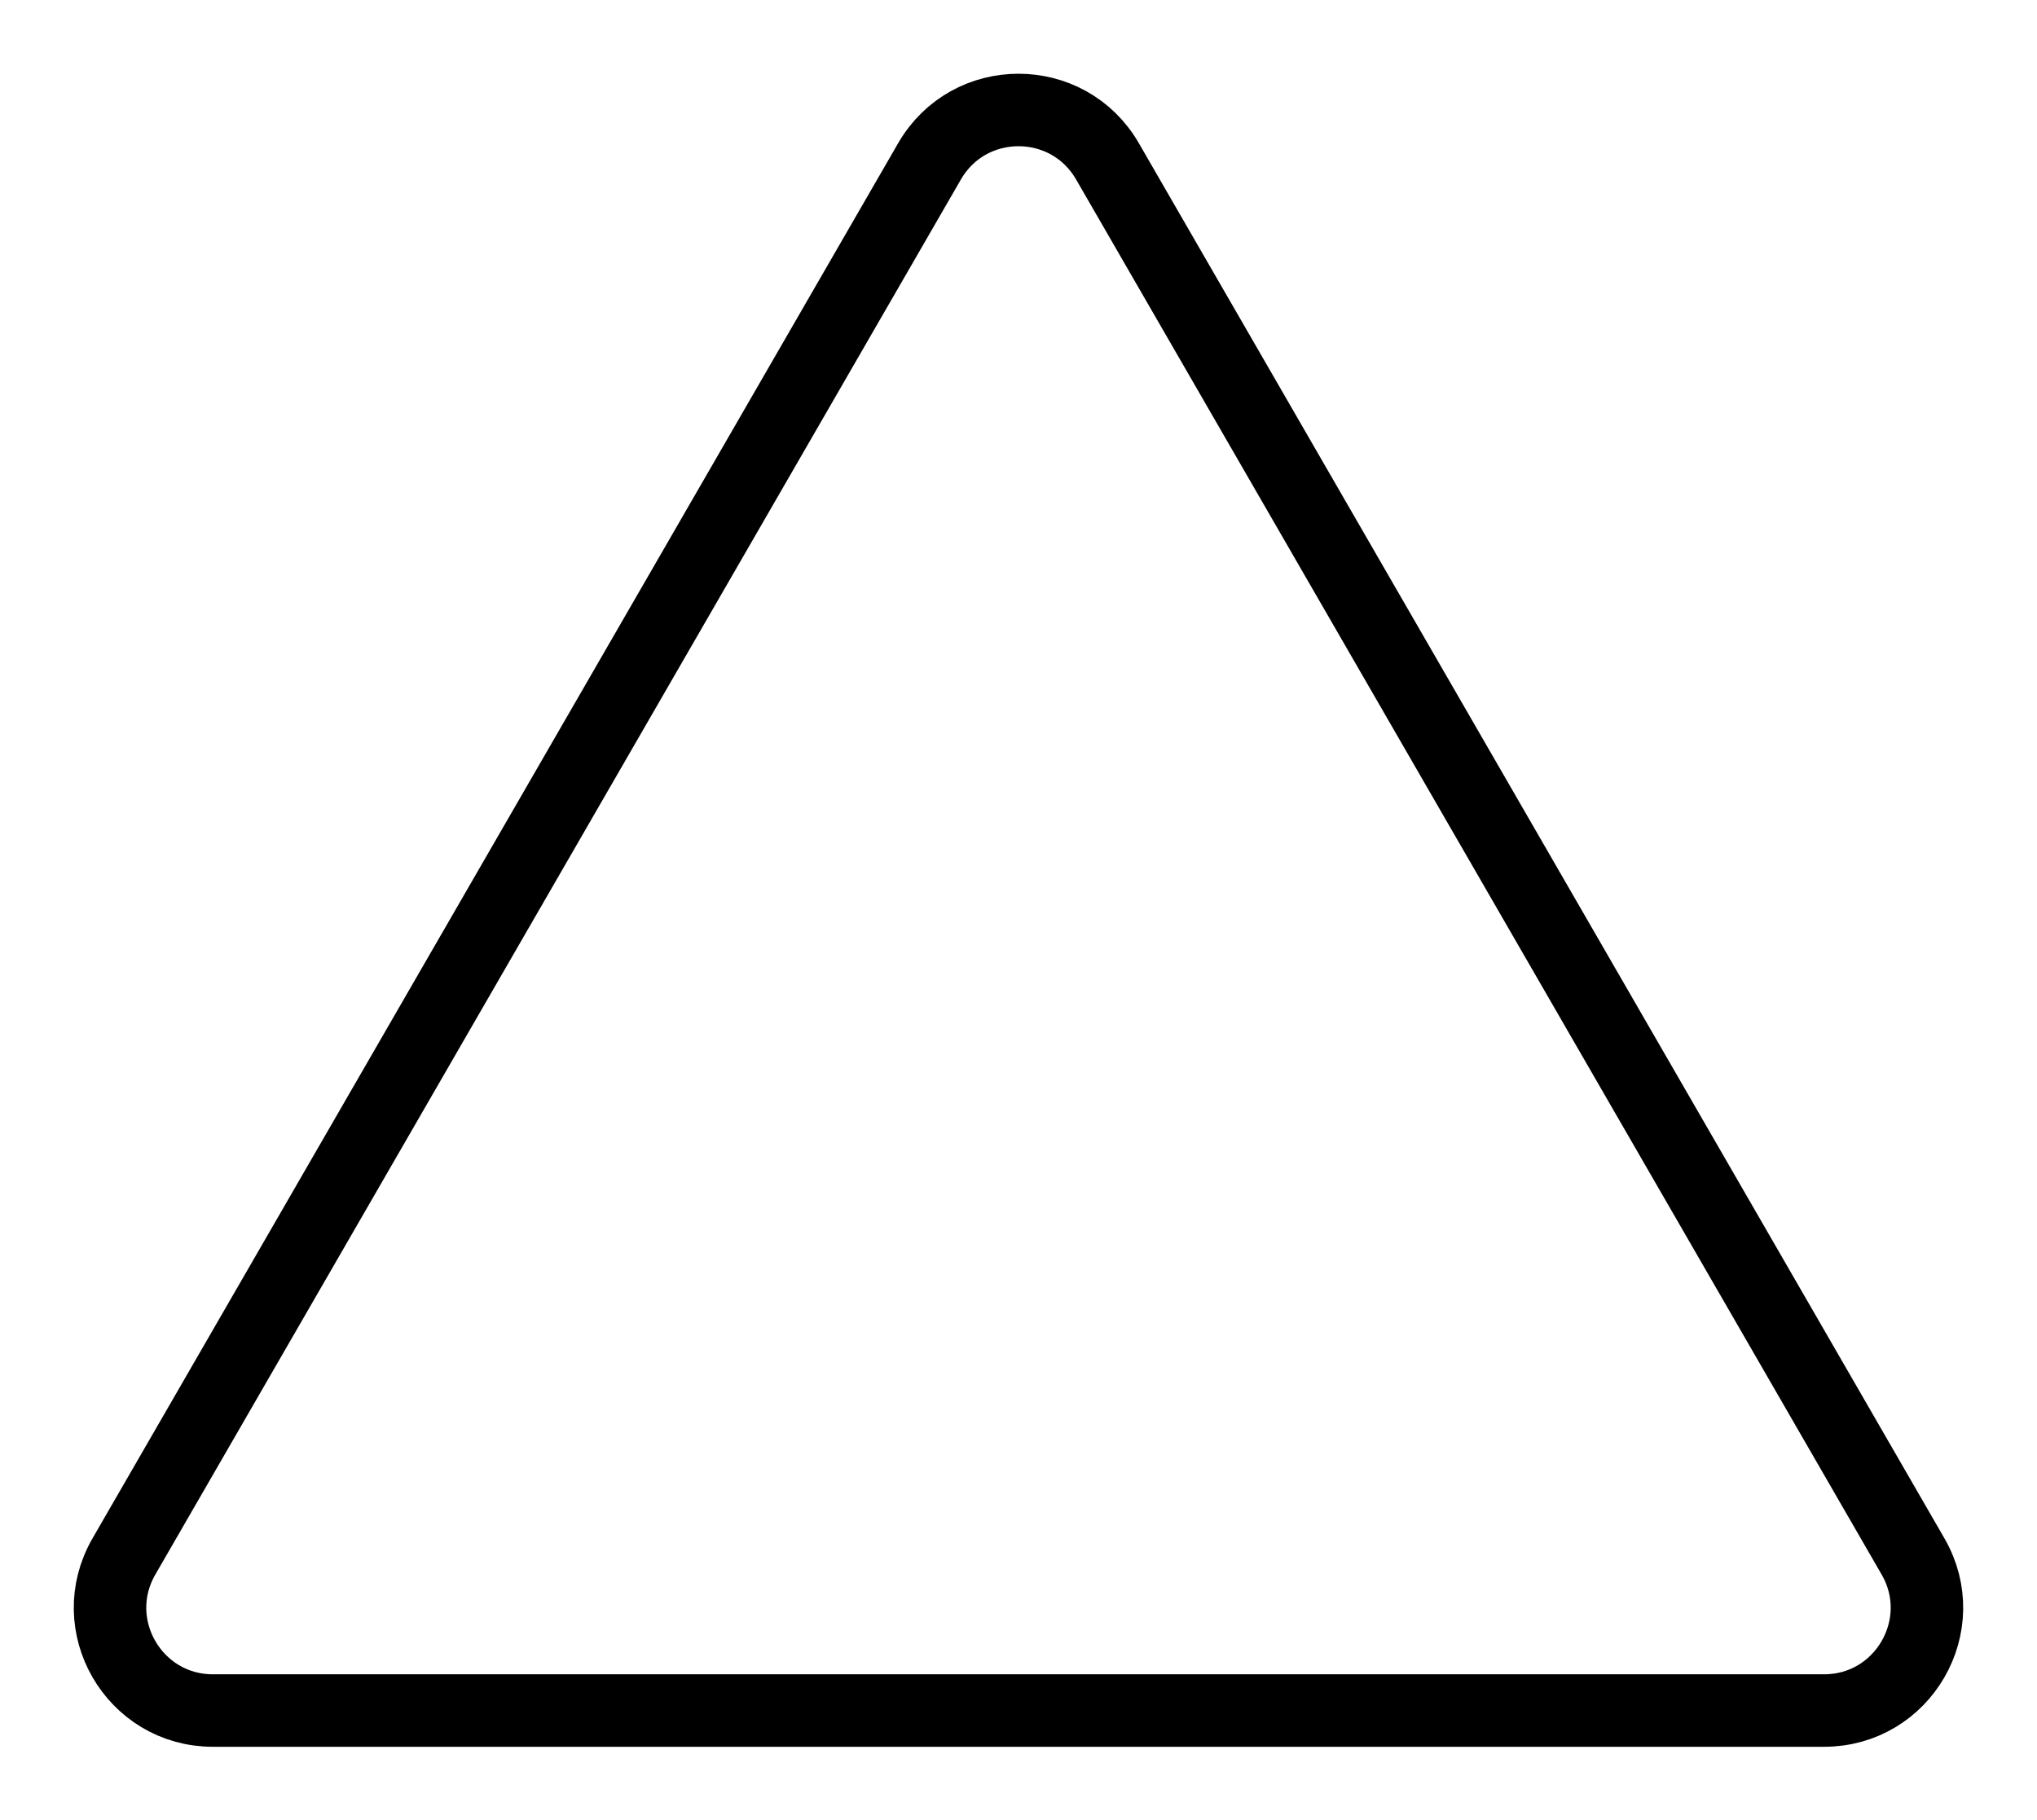
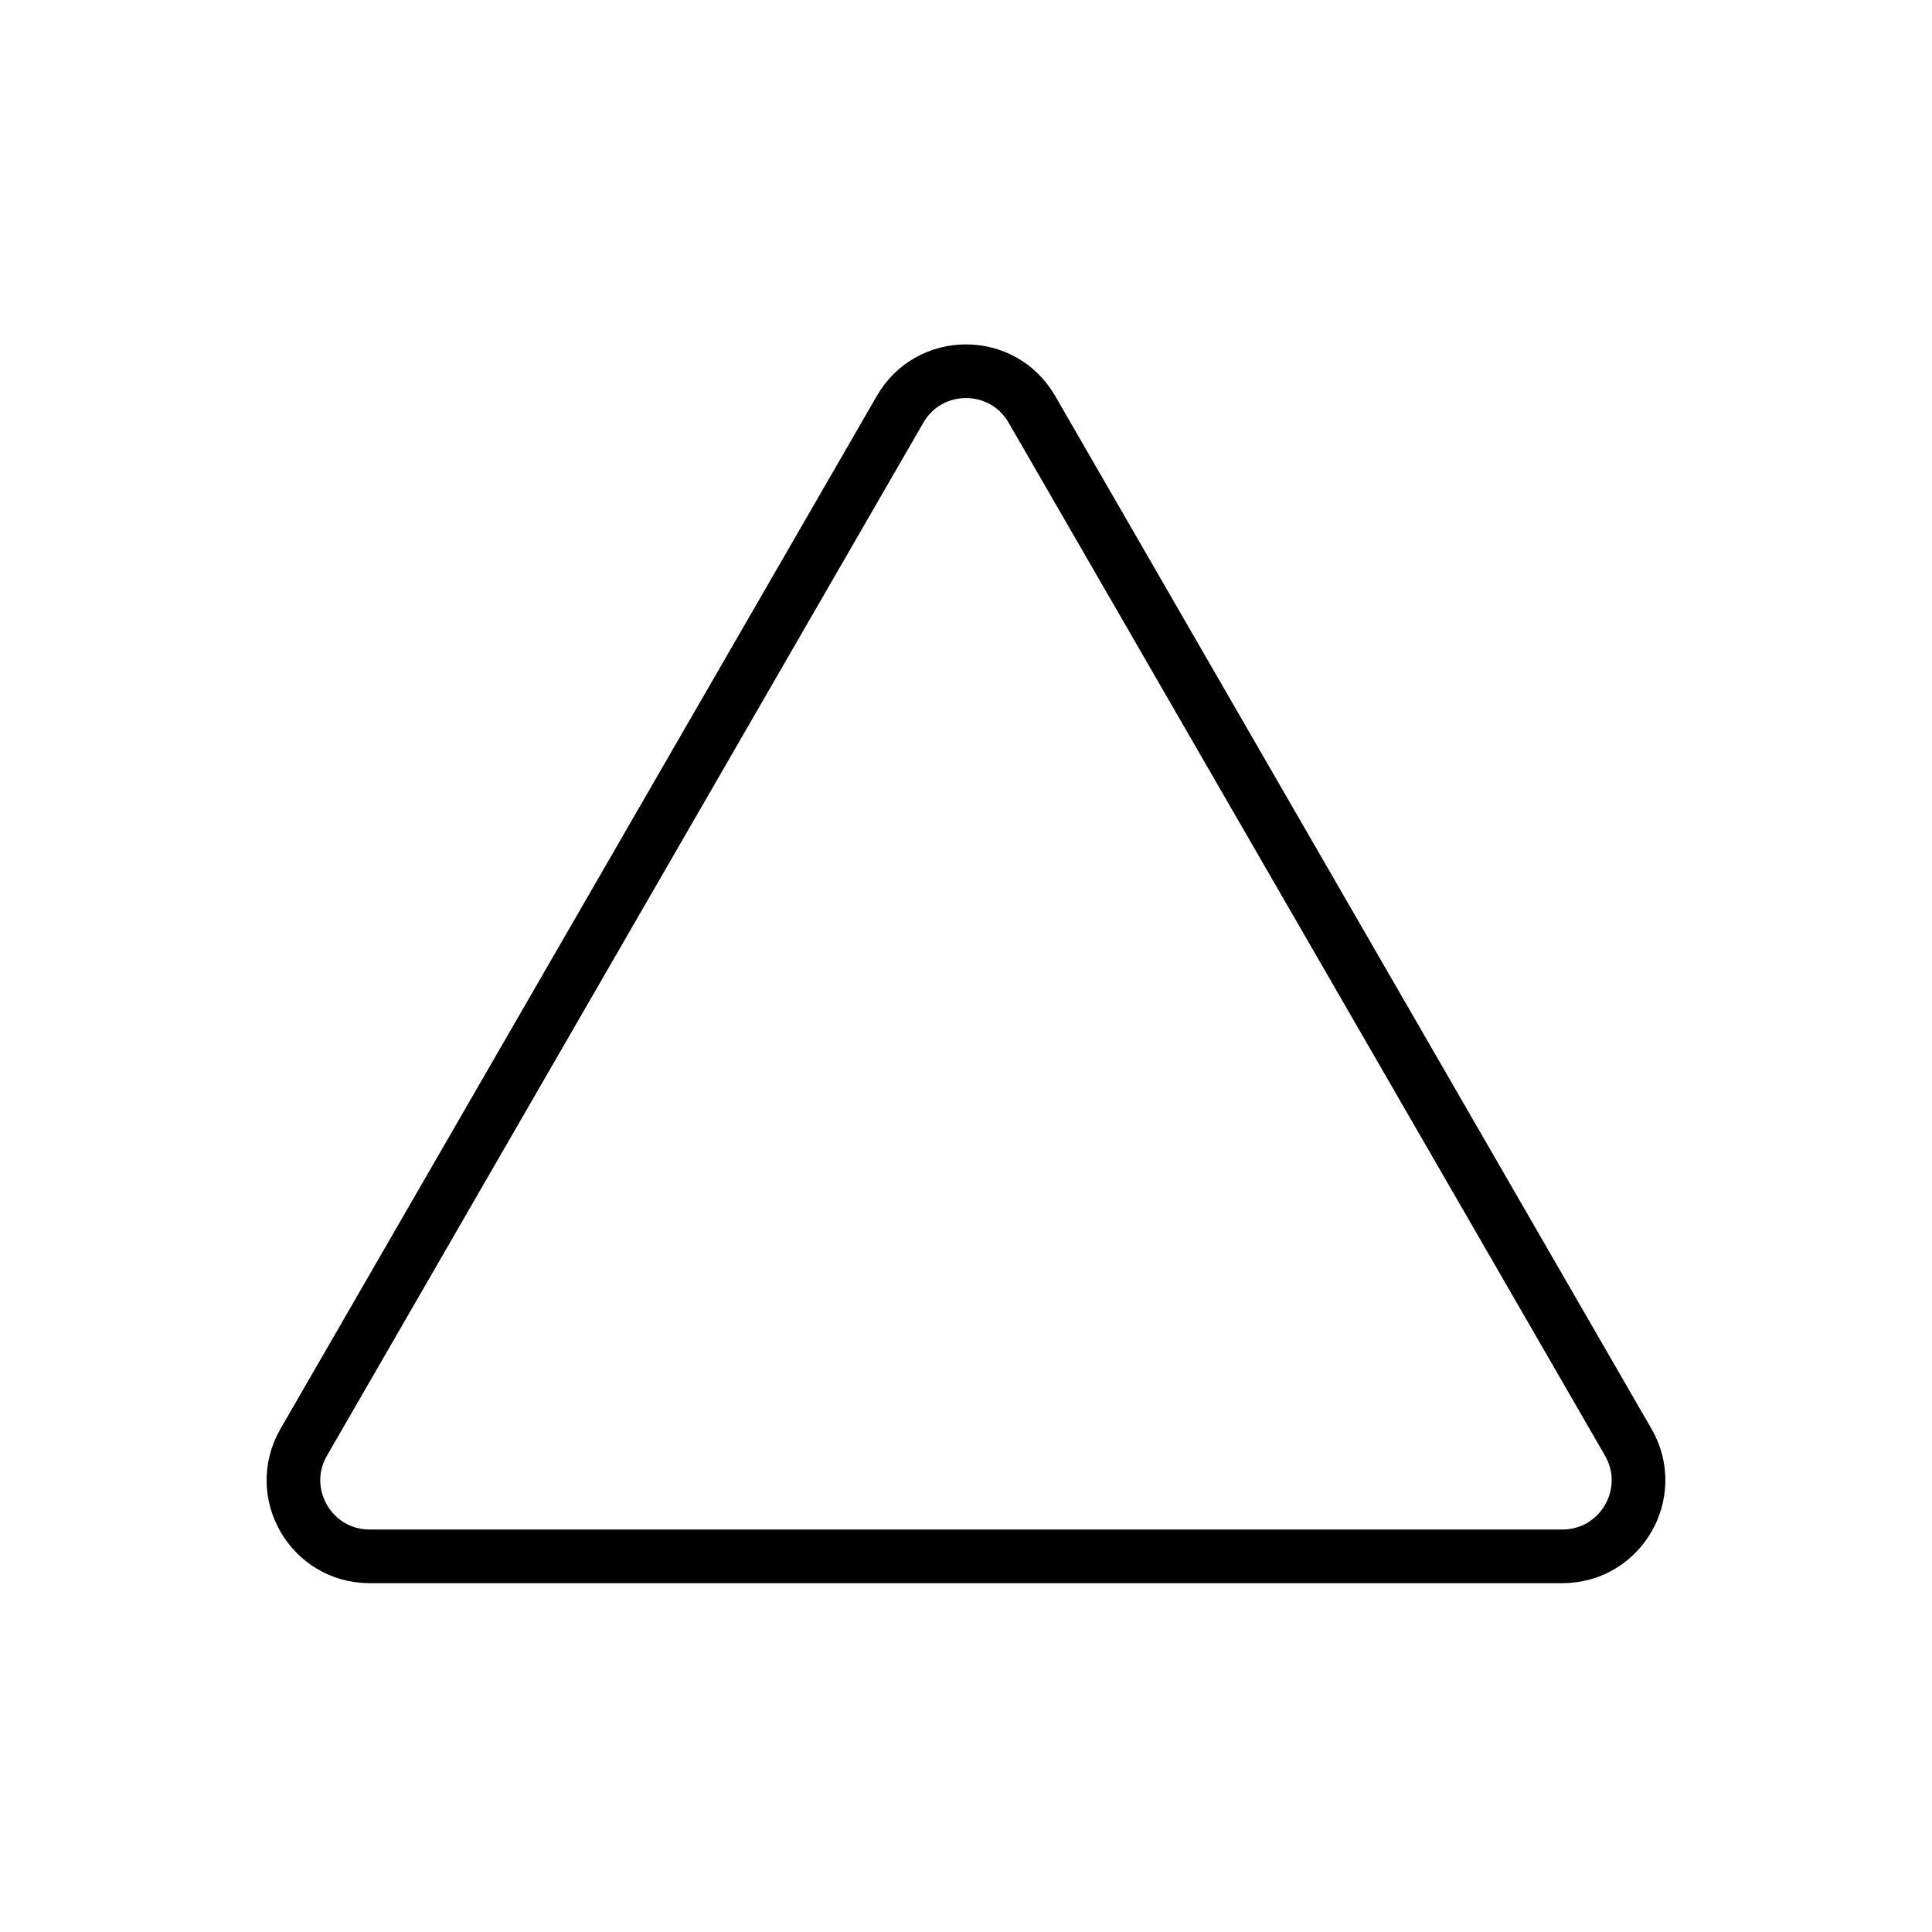
- <svg xmlns="http://www.w3.org/2000/svg" id="emoji" viewBox="7.9 10.8 56.2 50.2">
+ <svg xmlns="http://www.w3.org/2000/svg" id="emoji" viewBox="0 0 72 72">
  <g id="line">
    <path fill="none" stroke="#000000" stroke-width="2" stroke-miterlimit="10" d="M33.545,15.252L11.319,53.748 C10.228,55.638,11.592,58,13.774,58h44.451c2.182,0,3.546-2.362,2.455-4.252L38.455,15.252 C37.364,13.362,34.636,13.362,33.545,15.252z" />
  </g>
</svg>
